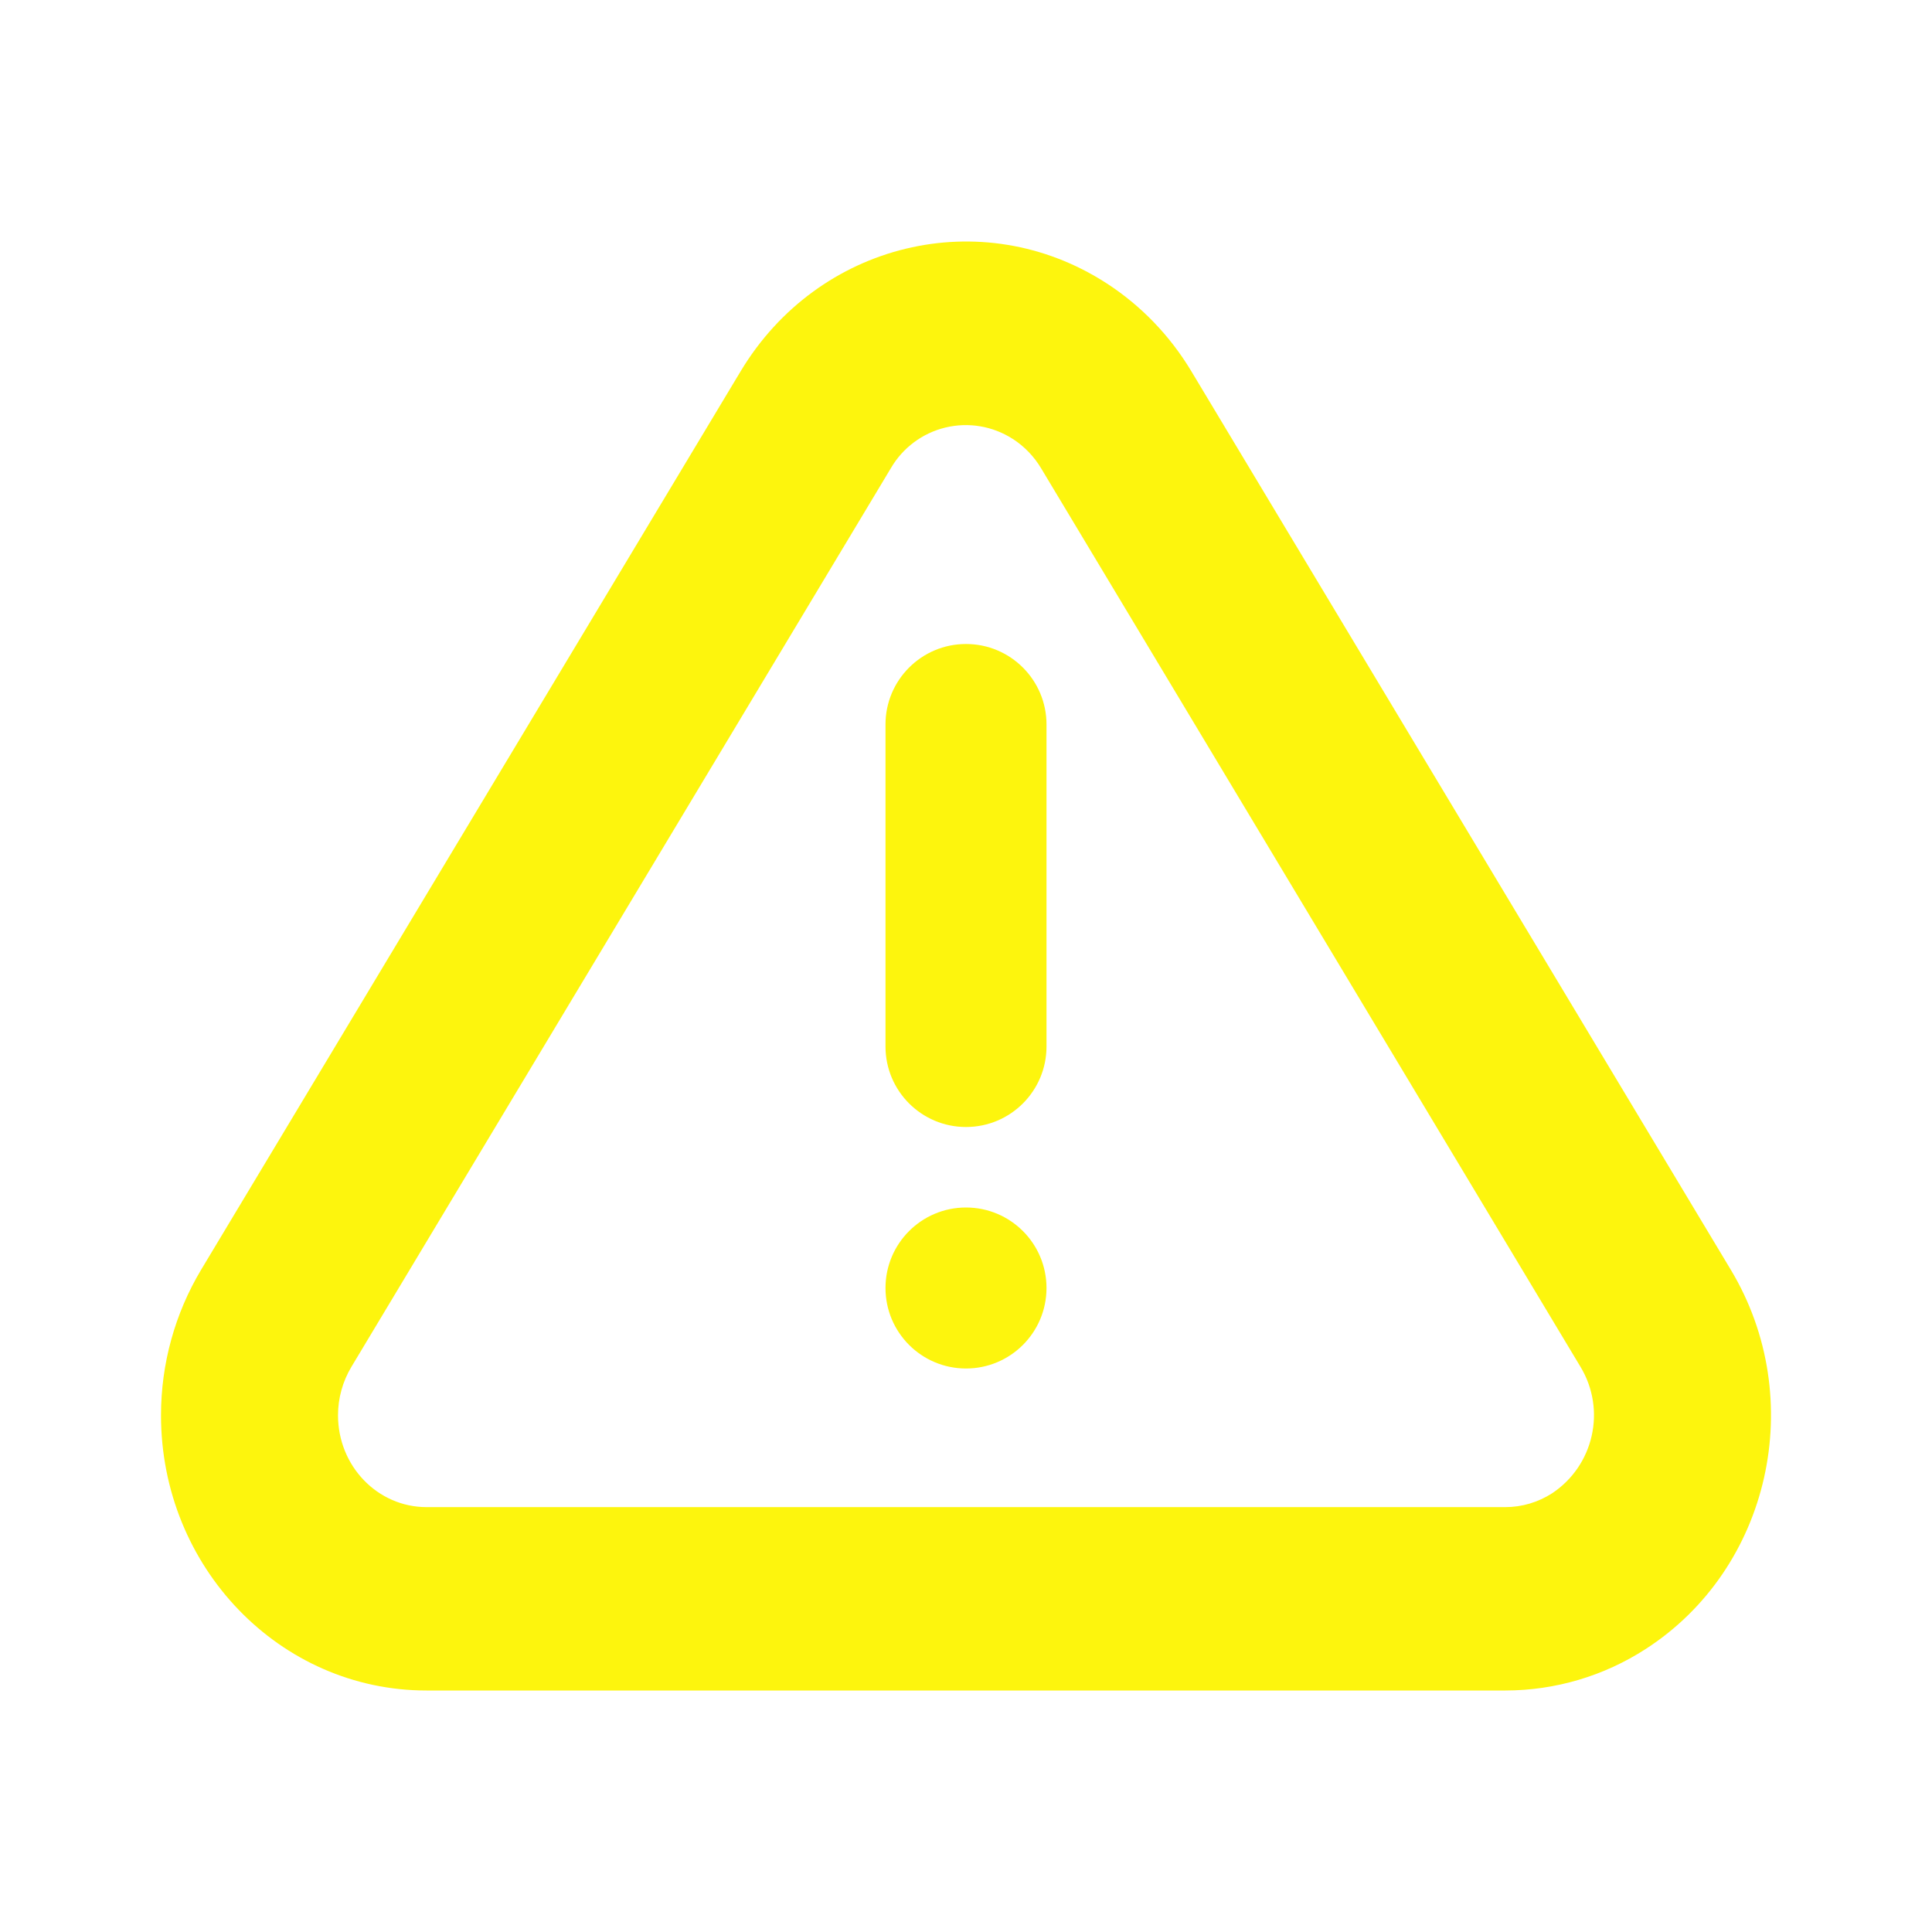
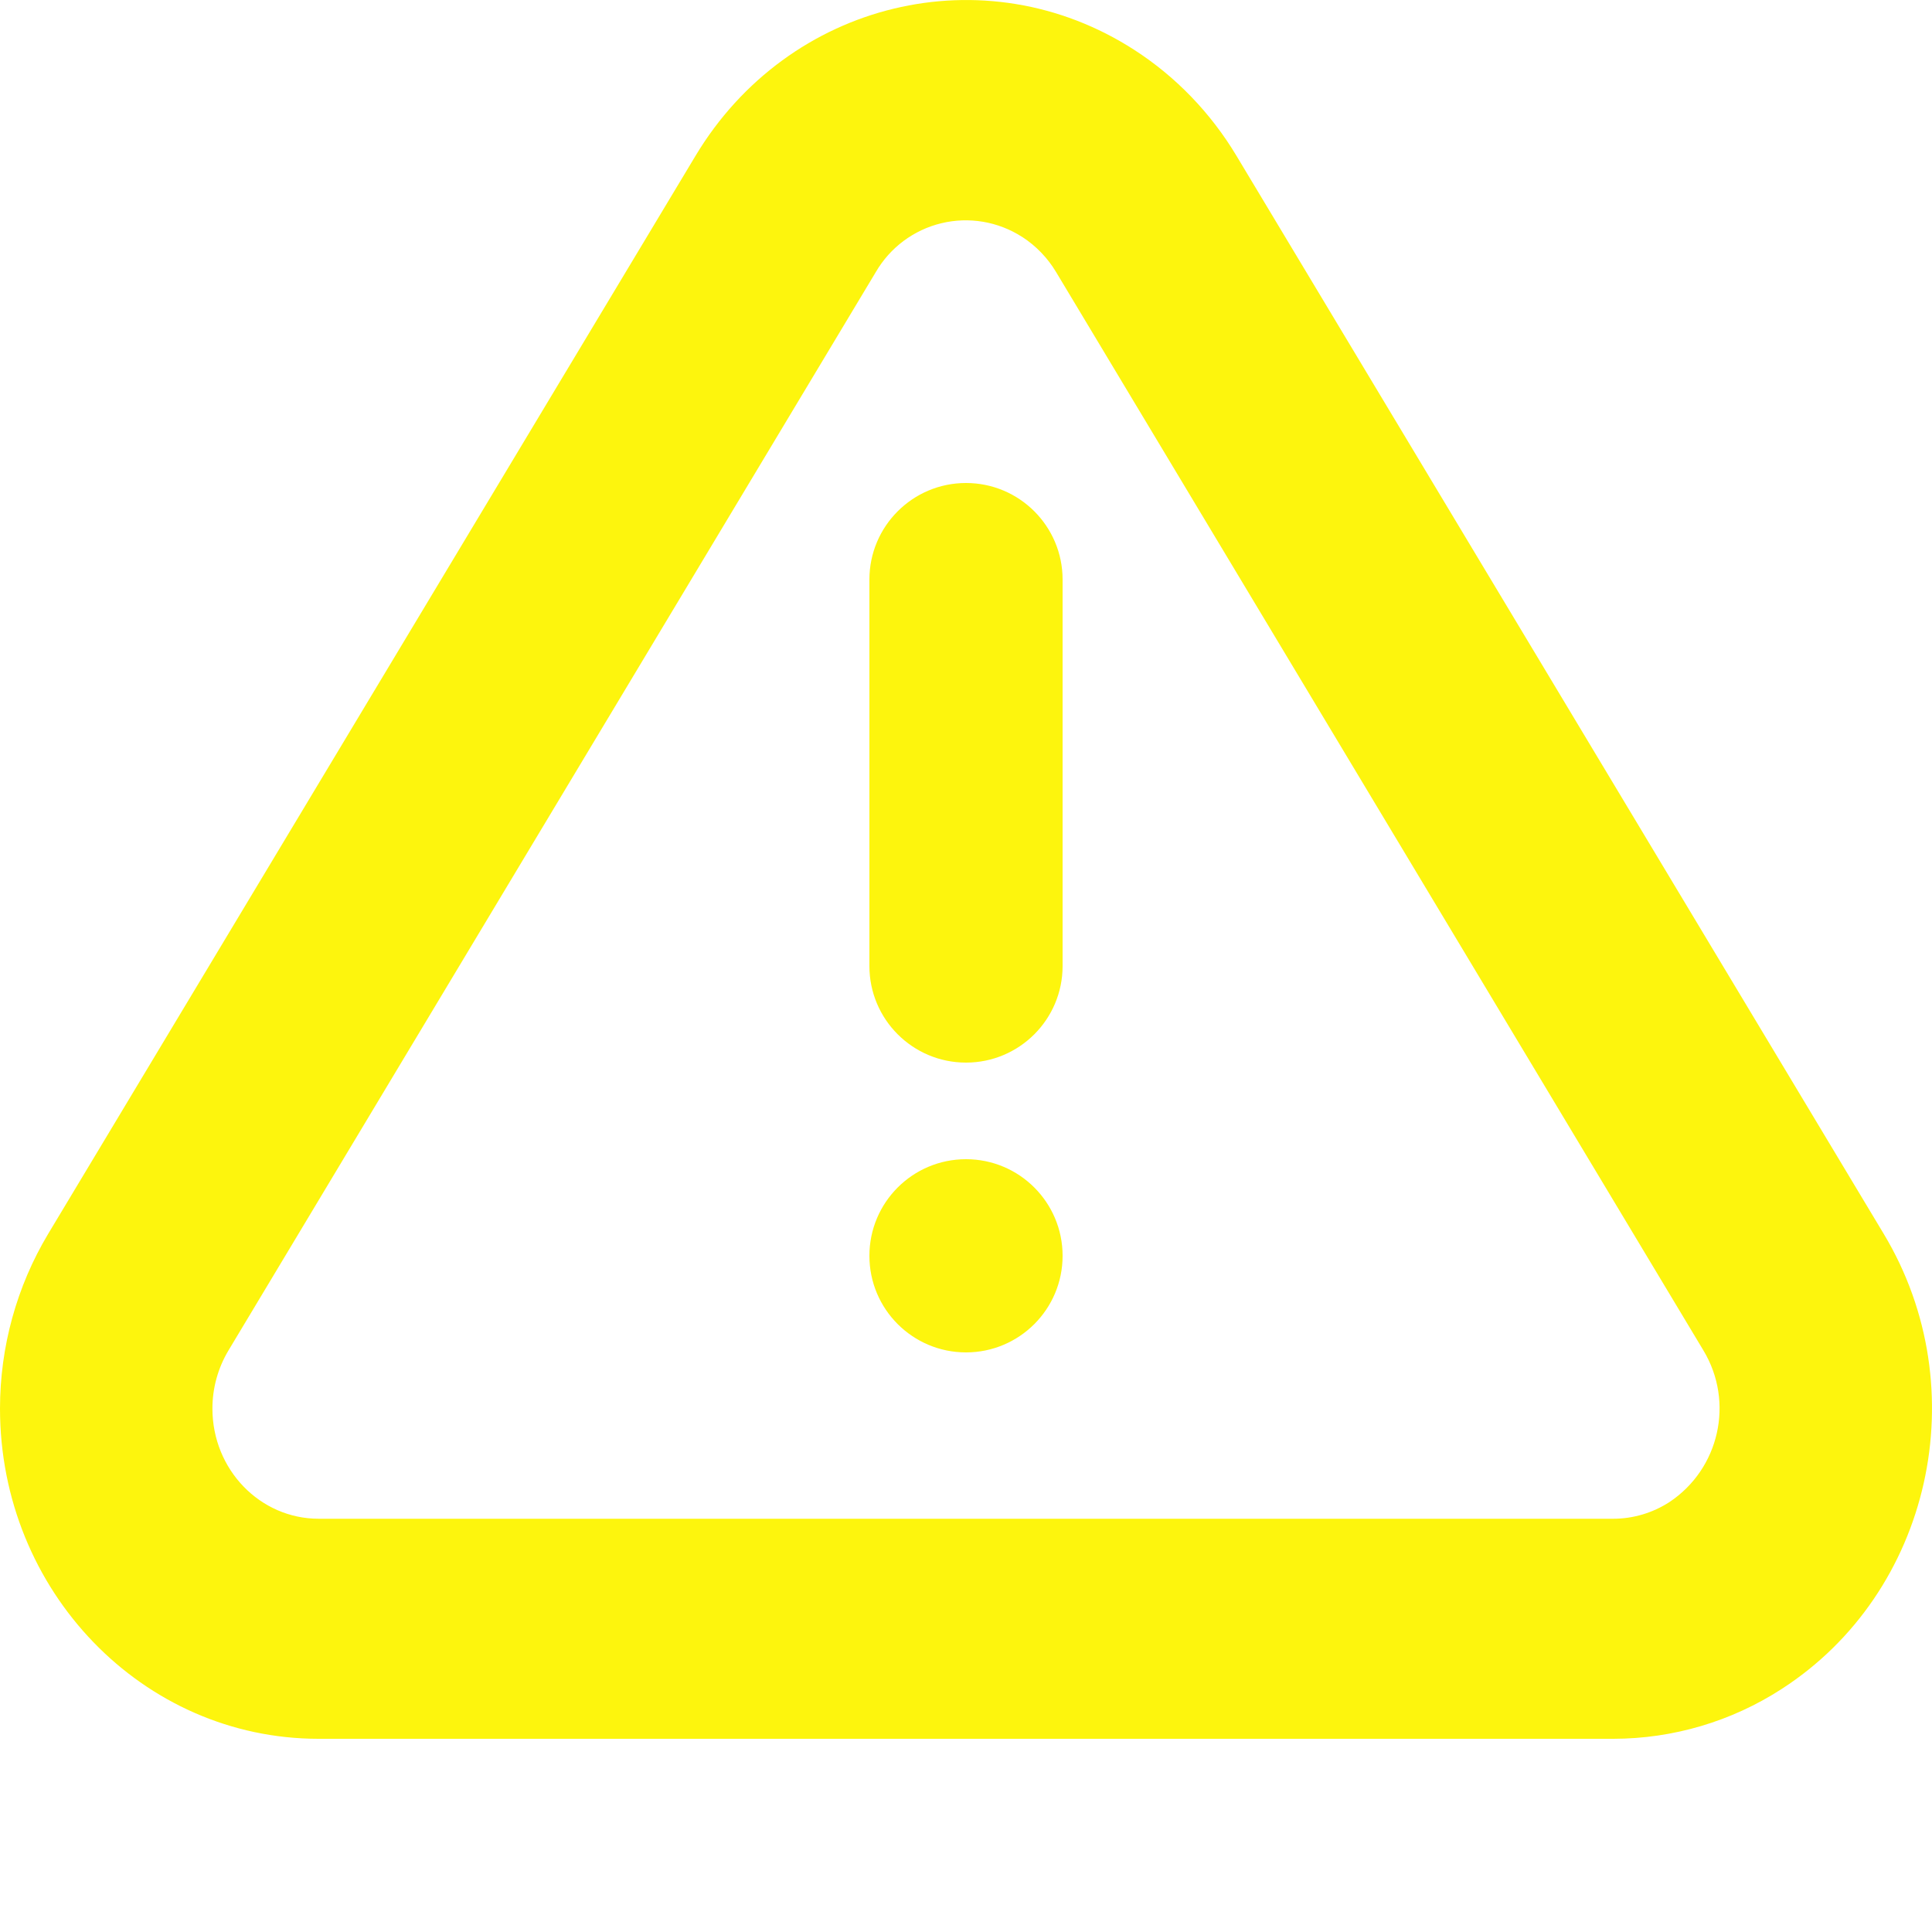
- <svg xmlns="http://www.w3.org/2000/svg" fill="#fdf50d" width="800px" height="800px" viewBox="-2 -3 24 24" preserveAspectRatio="xMinYMin" class="jam jam-triangle-danger" stroke="#fdf50d" stroke-width="0">
+ <svg xmlns="http://www.w3.org/2000/svg" fill="#fdf50d" width="800px" height="800px" viewBox="0 0 18 20" preserveAspectRatio="xMinYMin">
  <g id="SVGRepo_bgCarrier" stroke-width="0" />
  <g id="SVGRepo_tracerCarrier" stroke-linecap="round" stroke-linejoin="round" />
  <g id="SVGRepo_iconCarrier">
    <path d="M12.8 1.613l6.701 11.161c.963 1.603.49 3.712-1.057 4.71a3.213 3.213 0 0 1-1.743.516H3.298C1.477 18 0 16.47 0 14.581c0-.639.173-1.264.498-1.807L7.2 1.613C8.162.01 10.196-.481 11.743.517c.428.276.79.651 1.057 1.096zm-2.22.839a1.077 1.077 0 0 0-1.514.365L2.365 13.98a1.17 1.17 0 0 0-.166.602c0 .63.492 1.14 1.1 1.14H16.7c.206 0 .407-.06.581-.172a1.164 1.164 0 0 0 .353-1.57L10.933 2.817a1.12 1.12 0 0 0-.352-.365zM10 14a1 1 0 1 1 0-2 1 1 0 0 1 0 2zm0-9a1 1 0 0 1 1 1v4a1 1 0 0 1-2 0V6a1 1 0 0 1 1-1z" />
  </g>
</svg>
